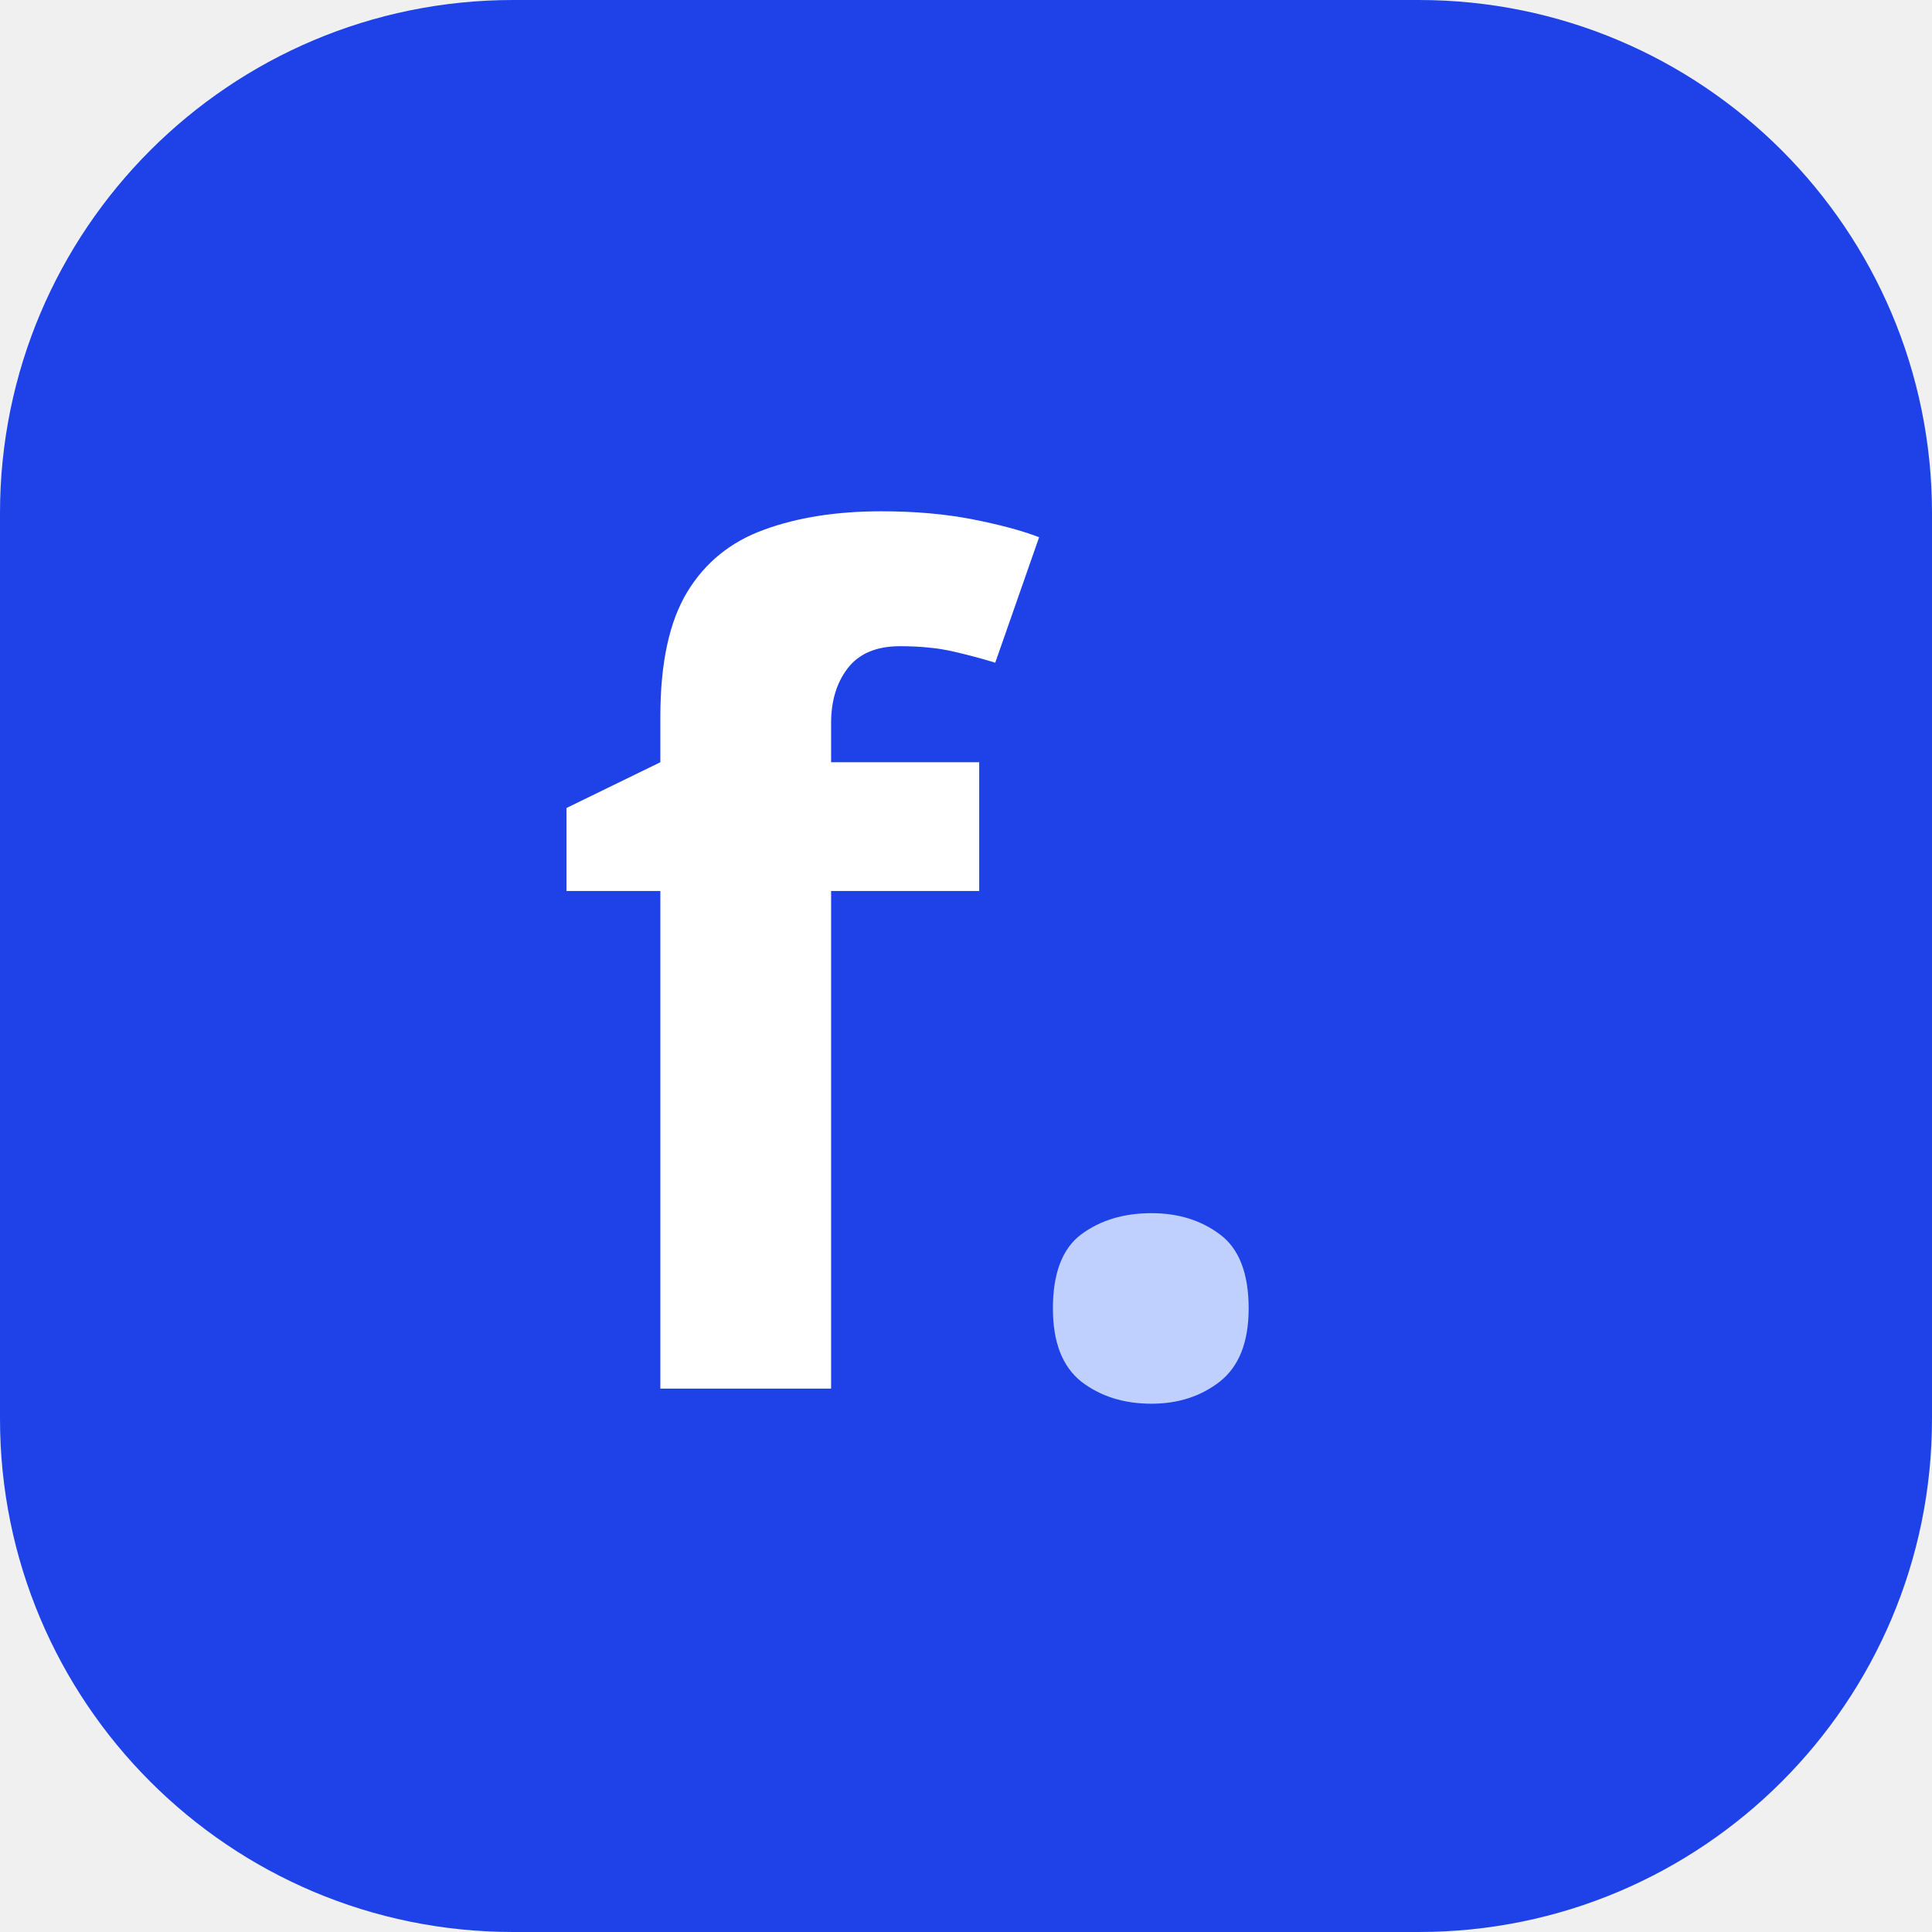
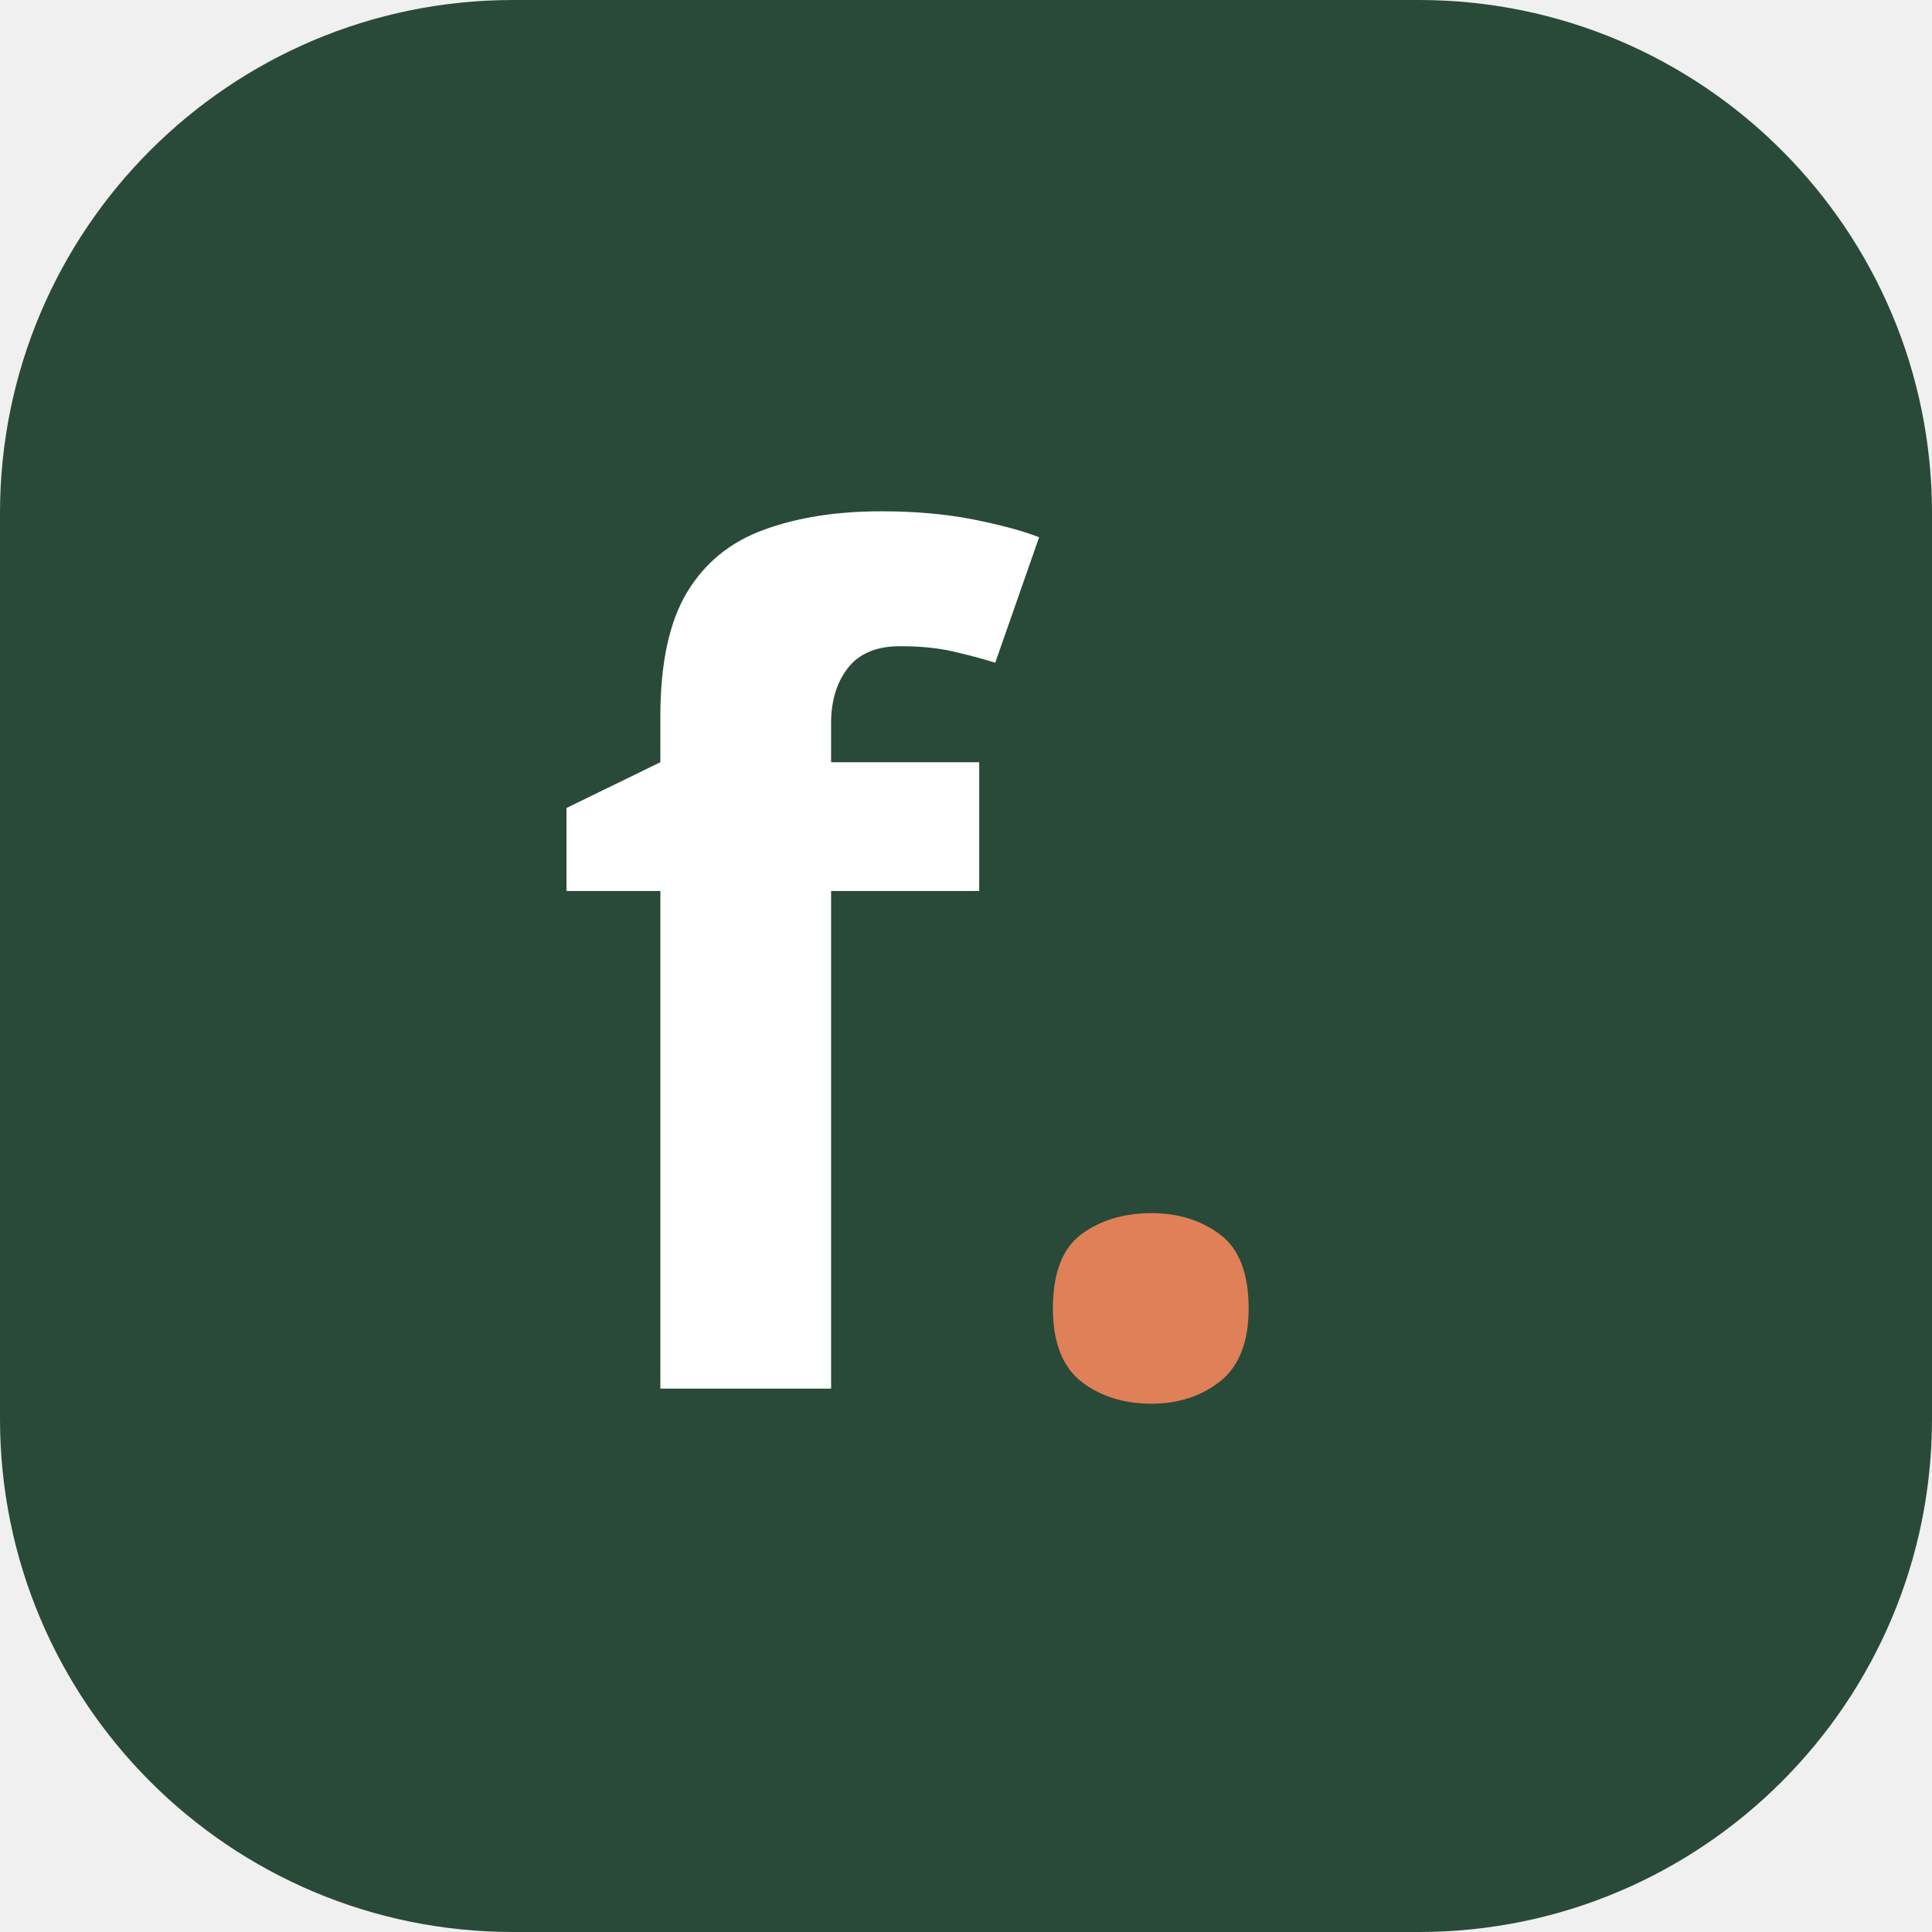
<svg xmlns="http://www.w3.org/2000/svg" width="64" height="64" viewBox="0 0 64 64">
-   <rect width="64" height="64" rx="17" fill="#1E42E8" />
-   <text x="18" y="46" font-family="Plus Jakarta Sans, system-ui, sans-serif" font-size="38" font-weight="800" letter-spacing="-2" fill="#fff">f<tspan fill="#BFD0FF">.</tspan>
+   <rect width="64" height="64" rx="17" fill="#294a38" />
+   <text x="18" y="46" font-family="Plus Jakarta Sans, system-ui, sans-serif" font-size="38" font-weight="800" letter-spacing="-2" fill="#fff">f<tspan fill="#df8058">.</tspan>
  </text>
</svg>
